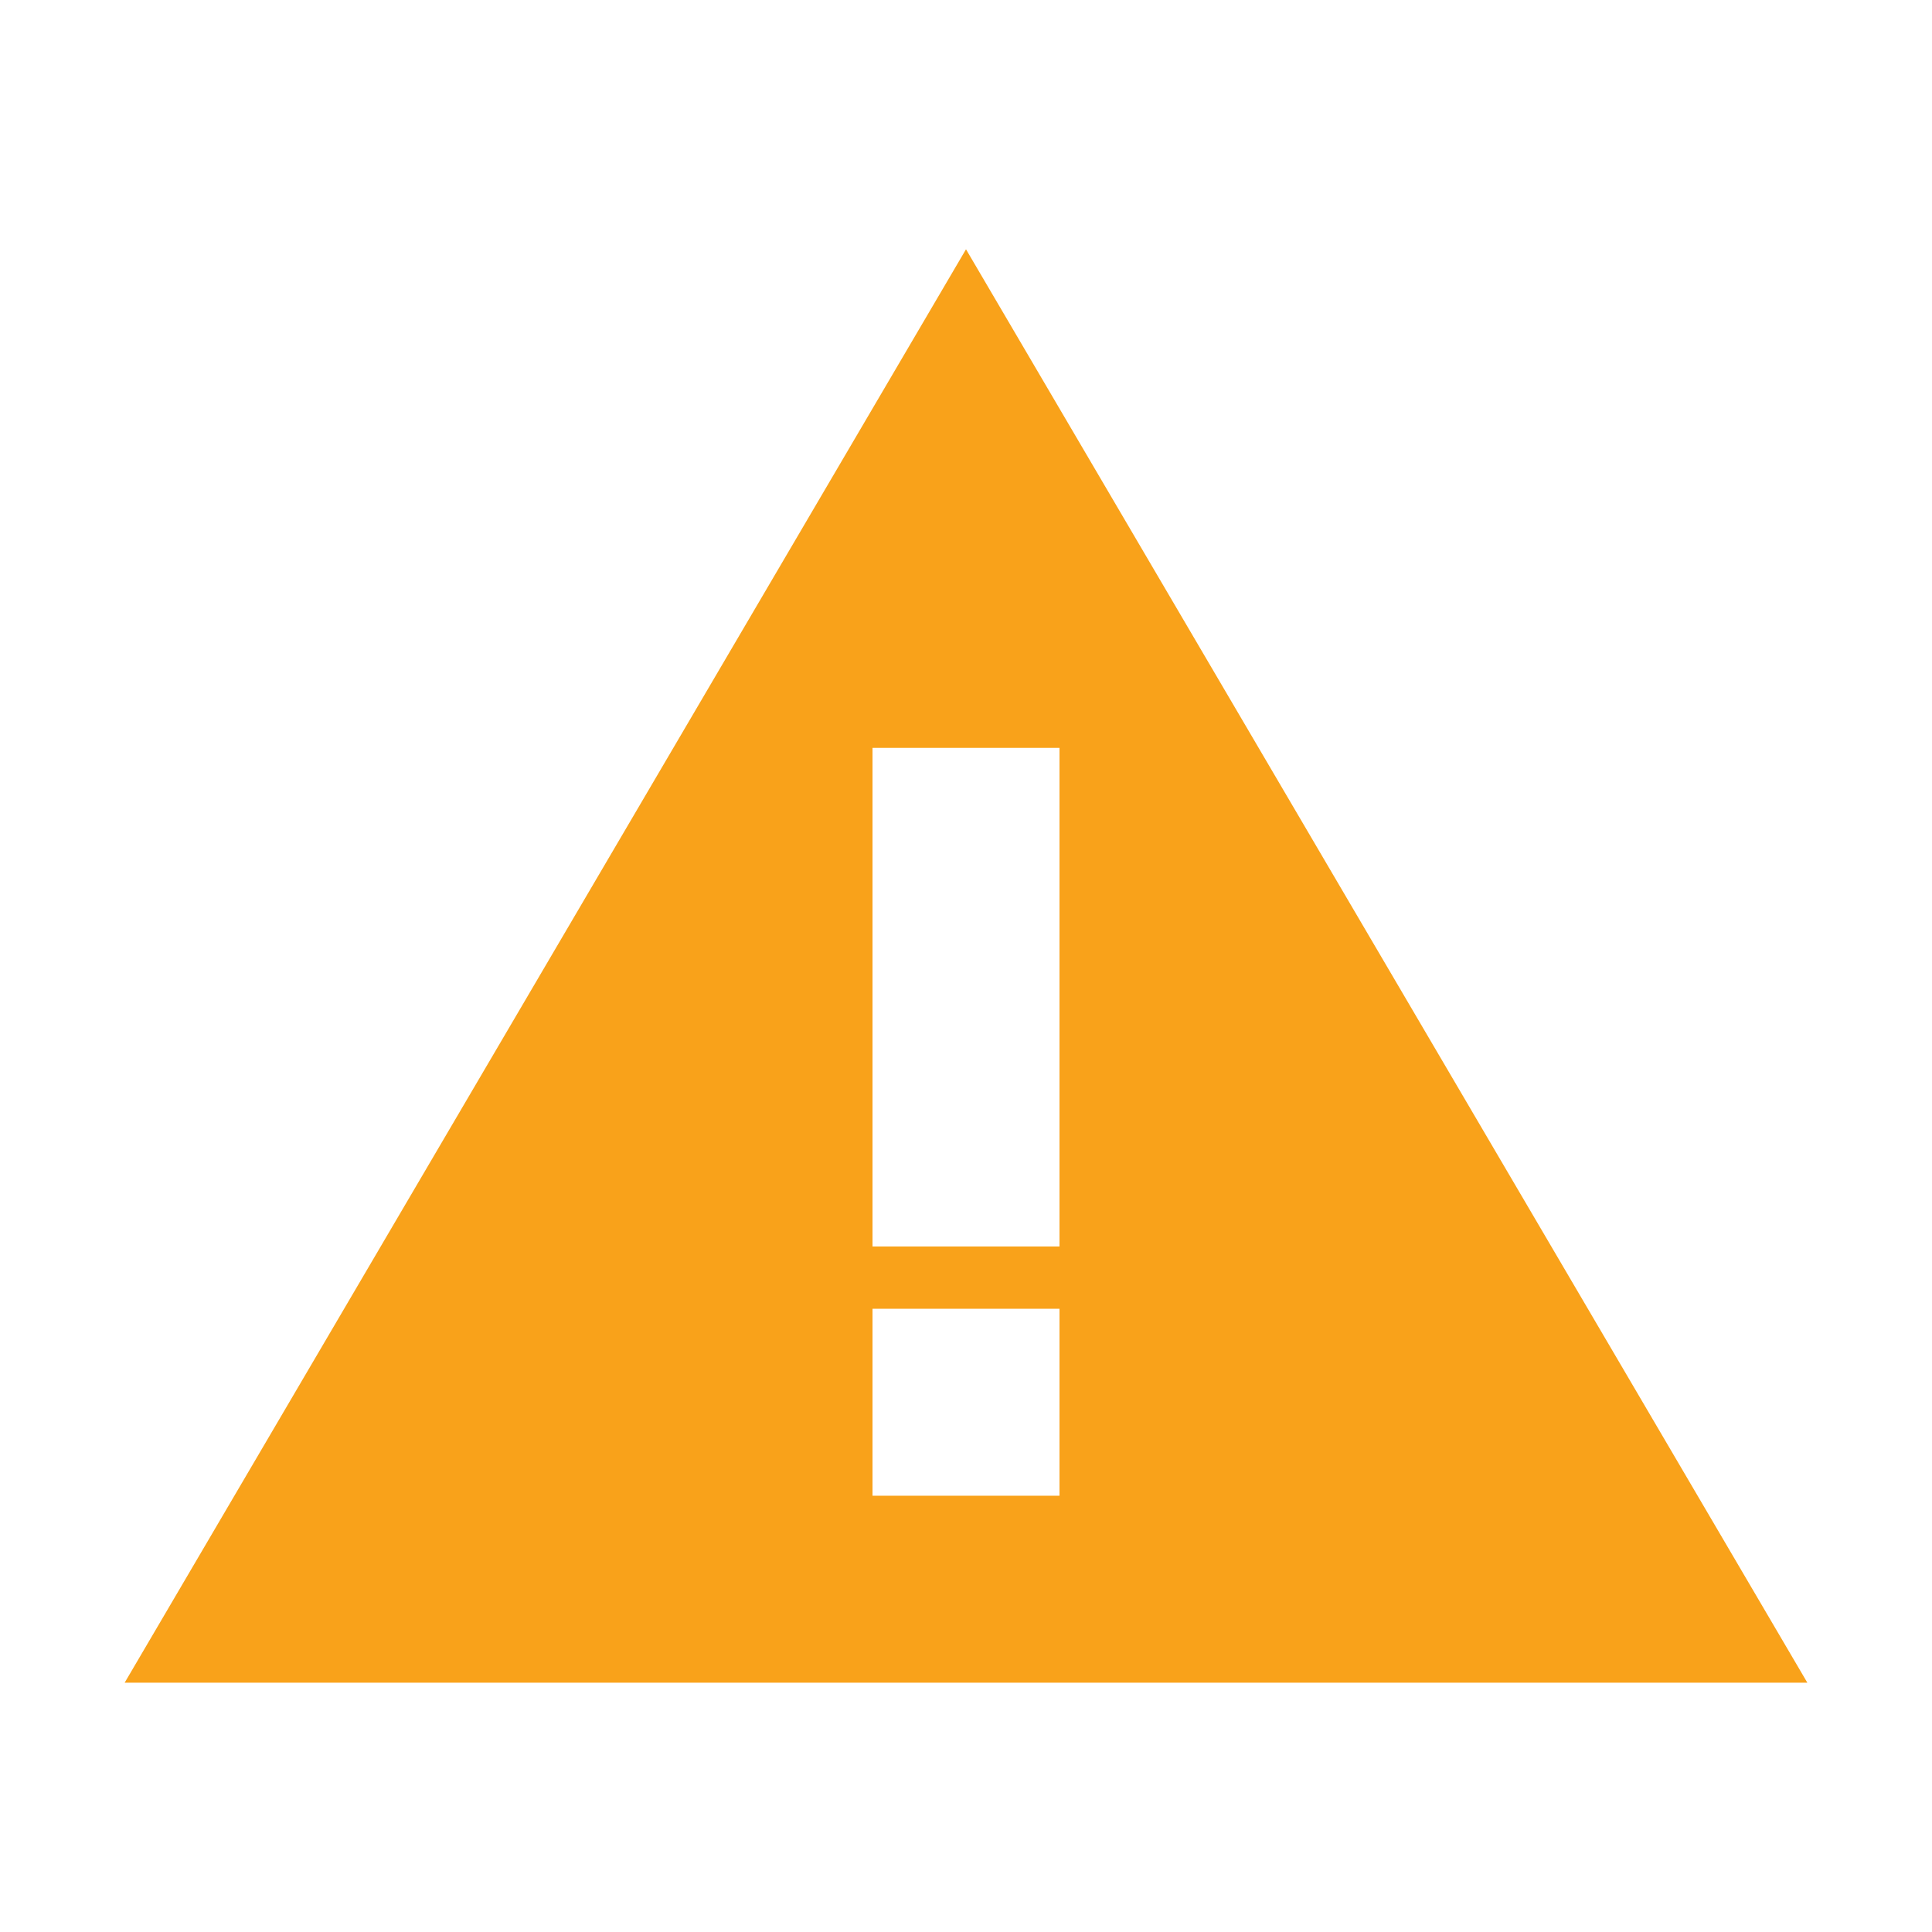
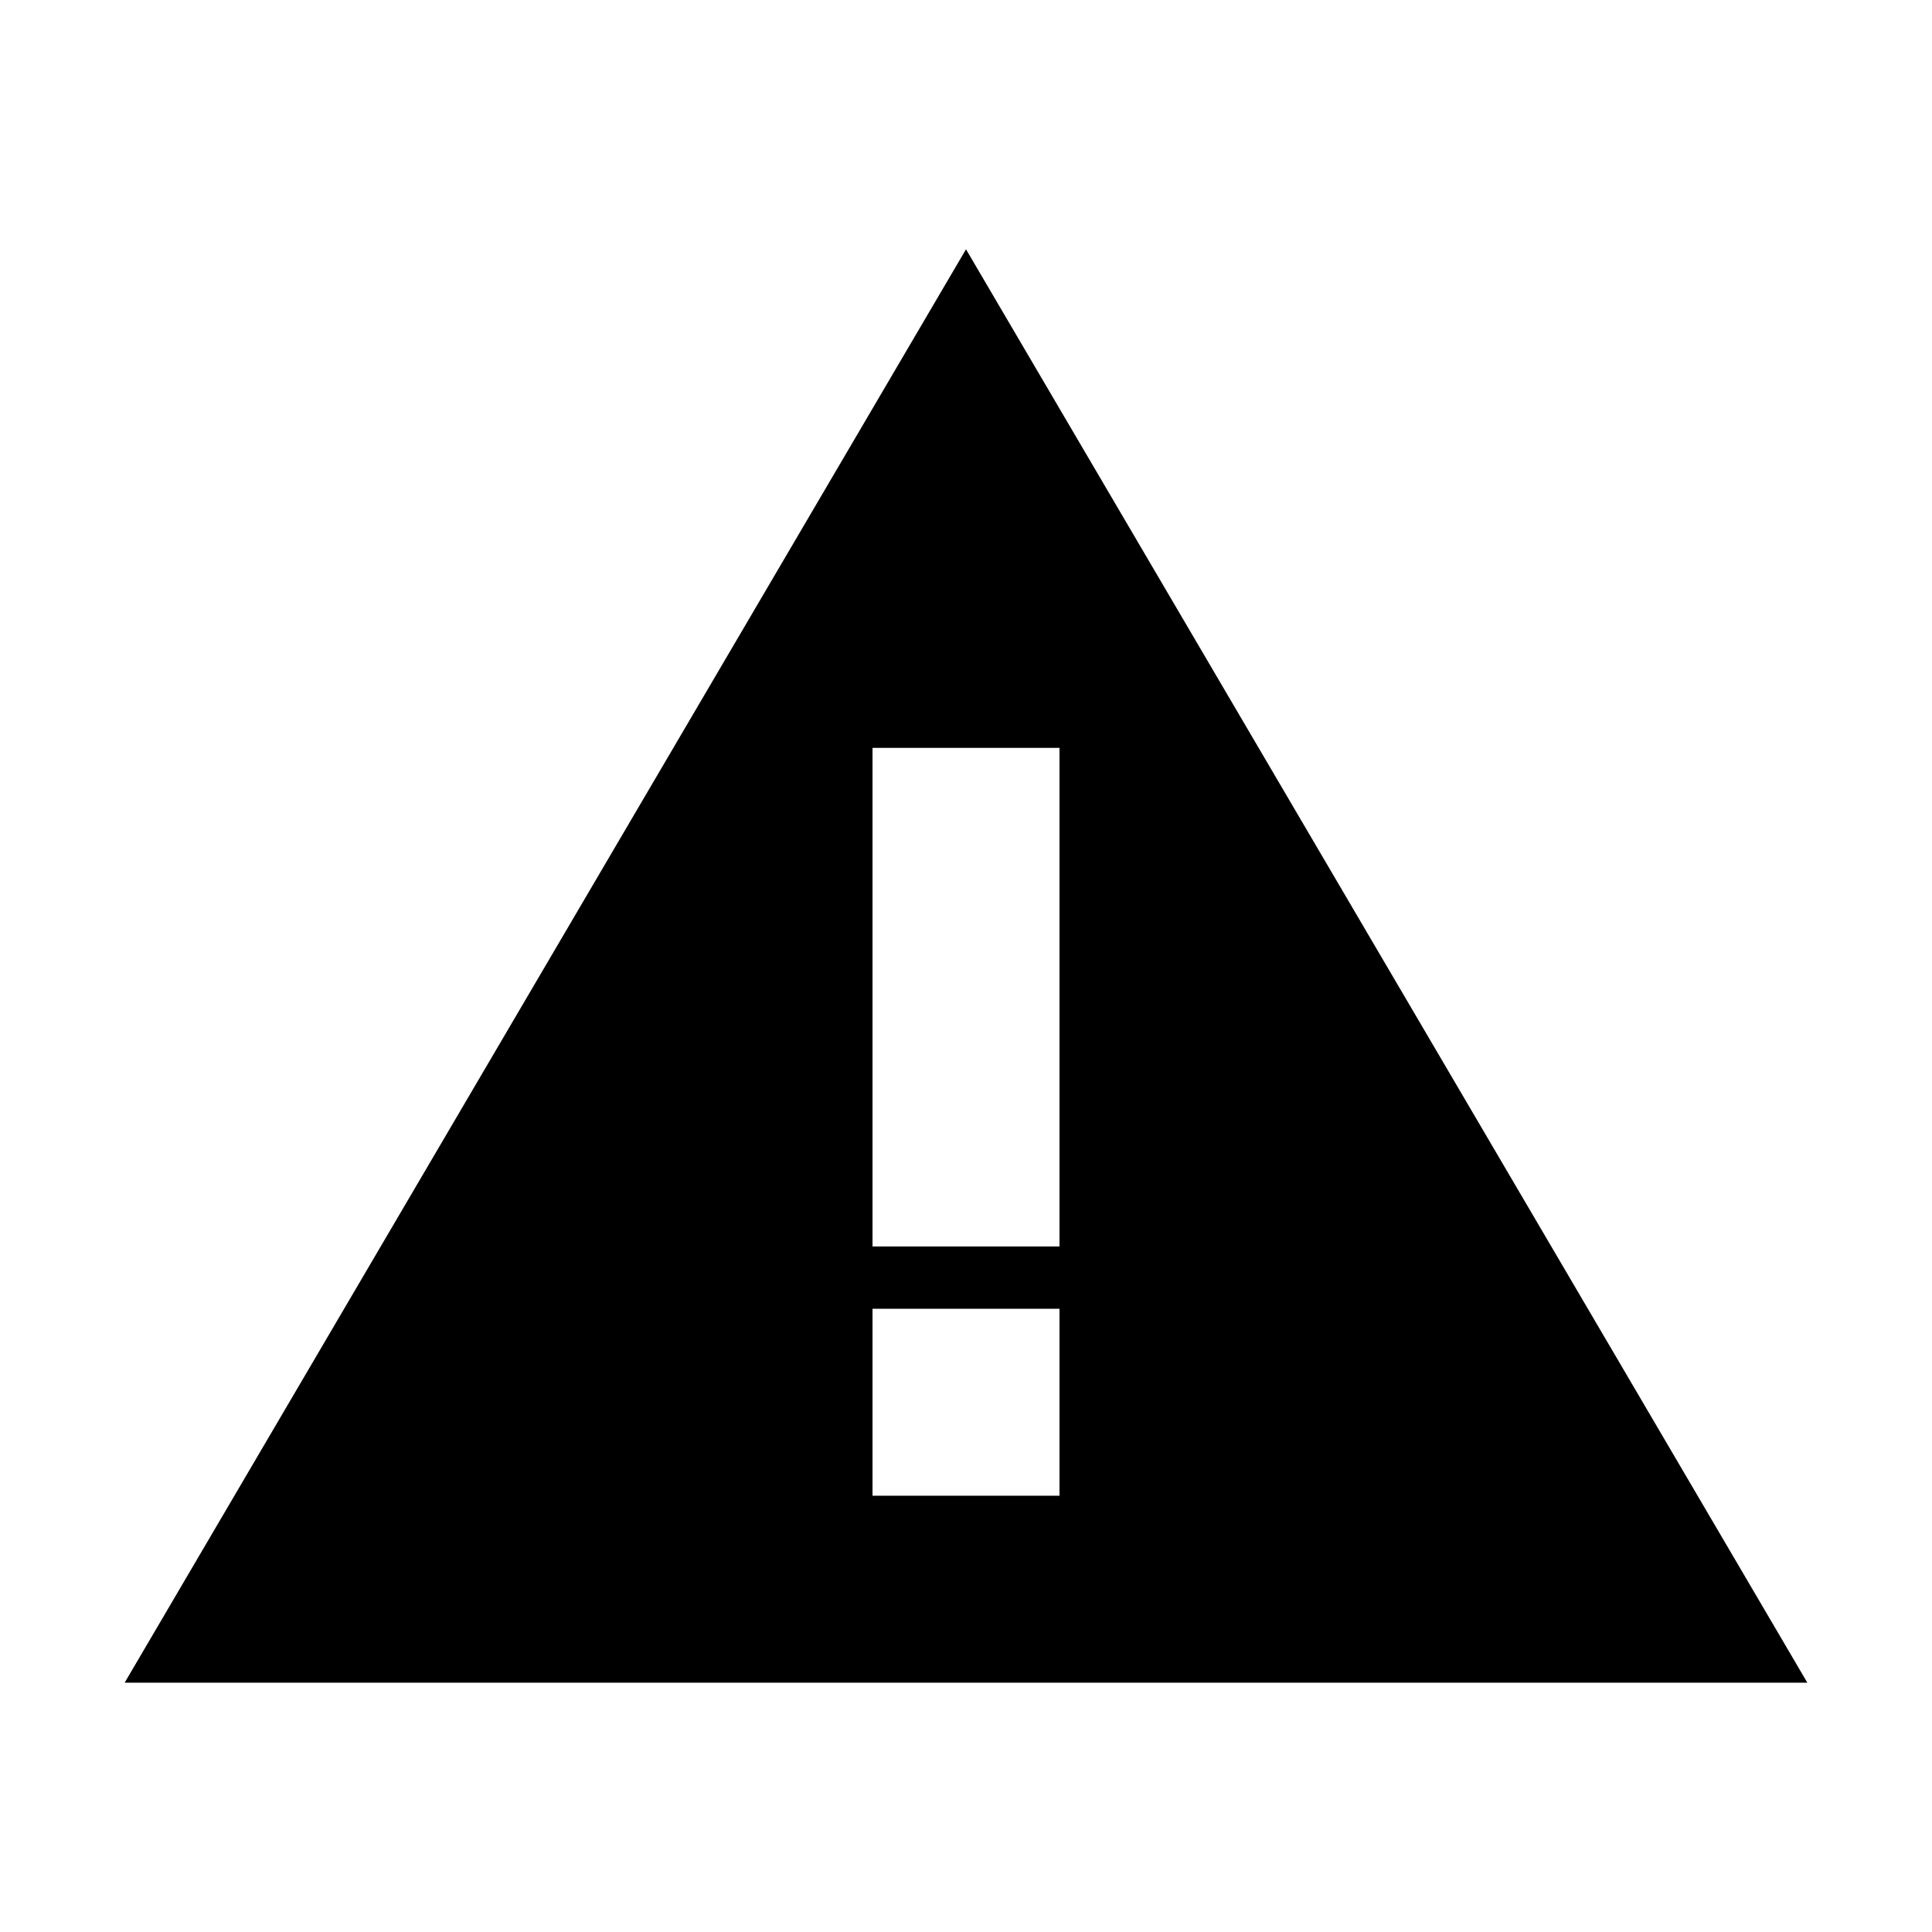
<svg xmlns="http://www.w3.org/2000/svg" version="1.1" id="Layer_1" x="0px" y="0px" viewBox="0 0 31 31" enable-background="new 0 0 31 31" xml:space="preserve">
  <g>
-     <path fill="#f9a21a" d="M15.5,4L2,27h27L15.5,4z M17,24h-3v-3h3V24z M14,20v-8h3v8H14z" />
+     <path d="M15.5,4L2,27h27L15.5,4z M17,24h-3v-3h3V24z M14,20v-8h3v8H14z" />
  </g>
</svg>
